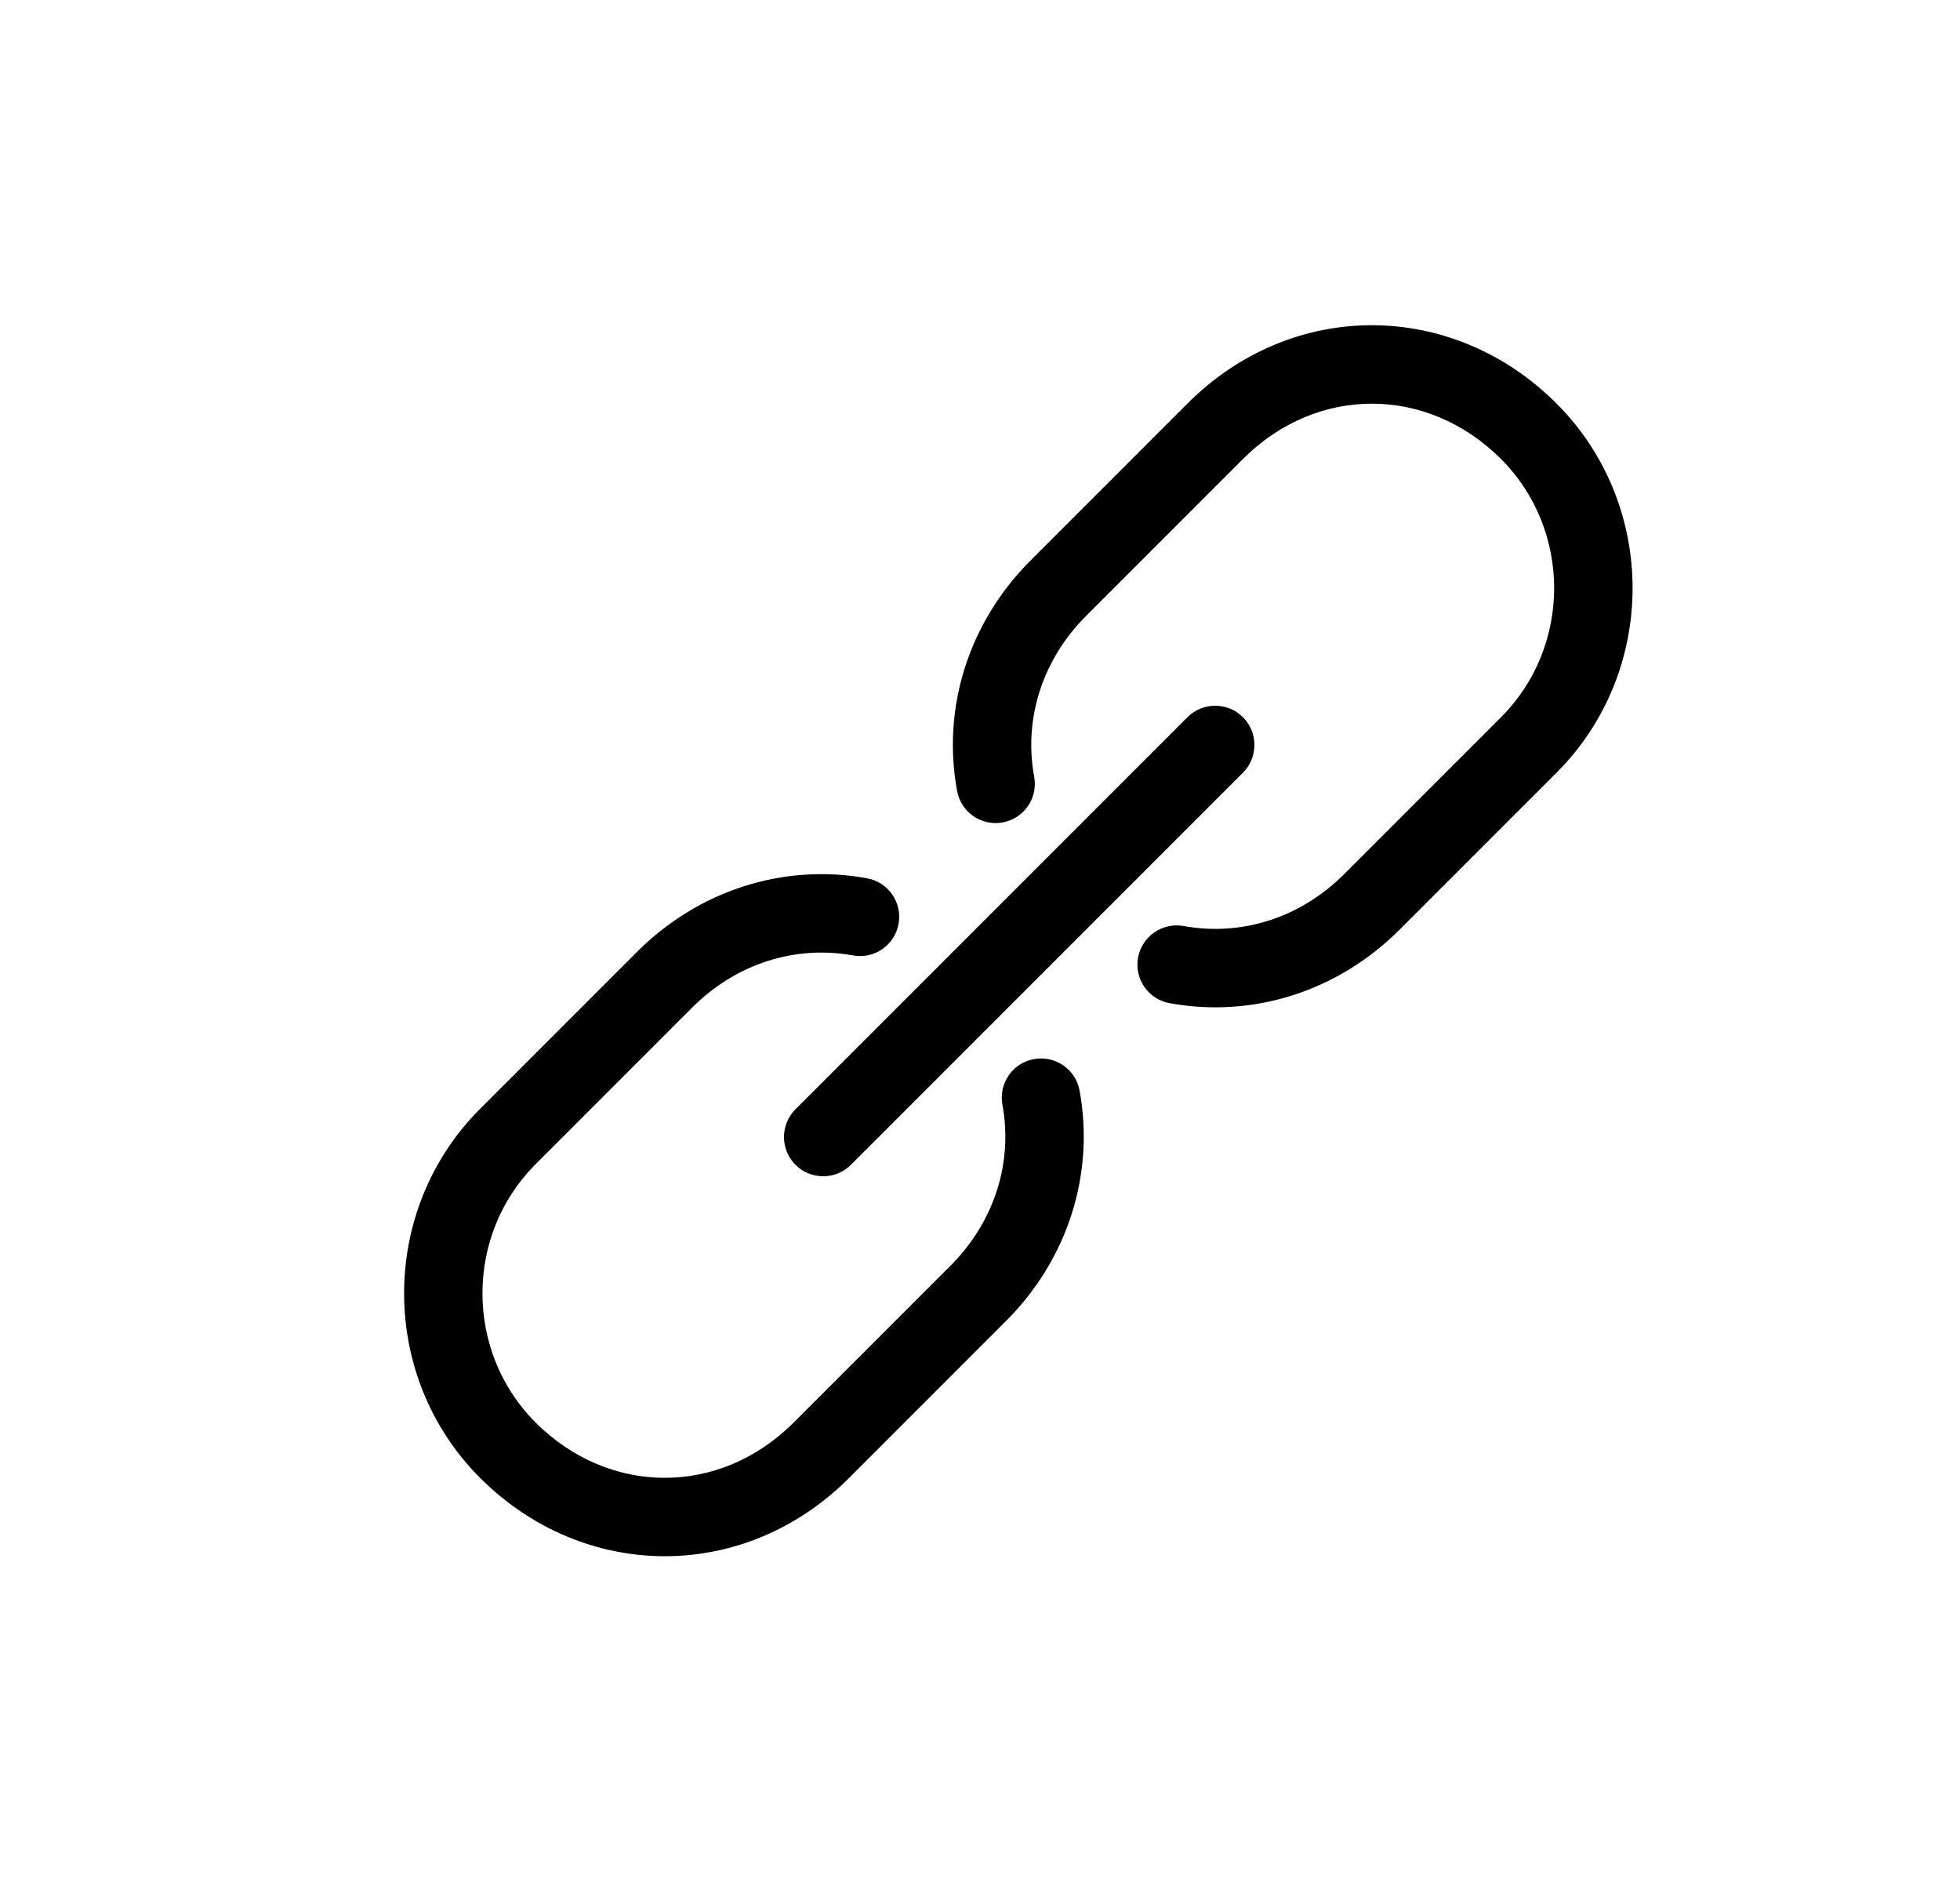
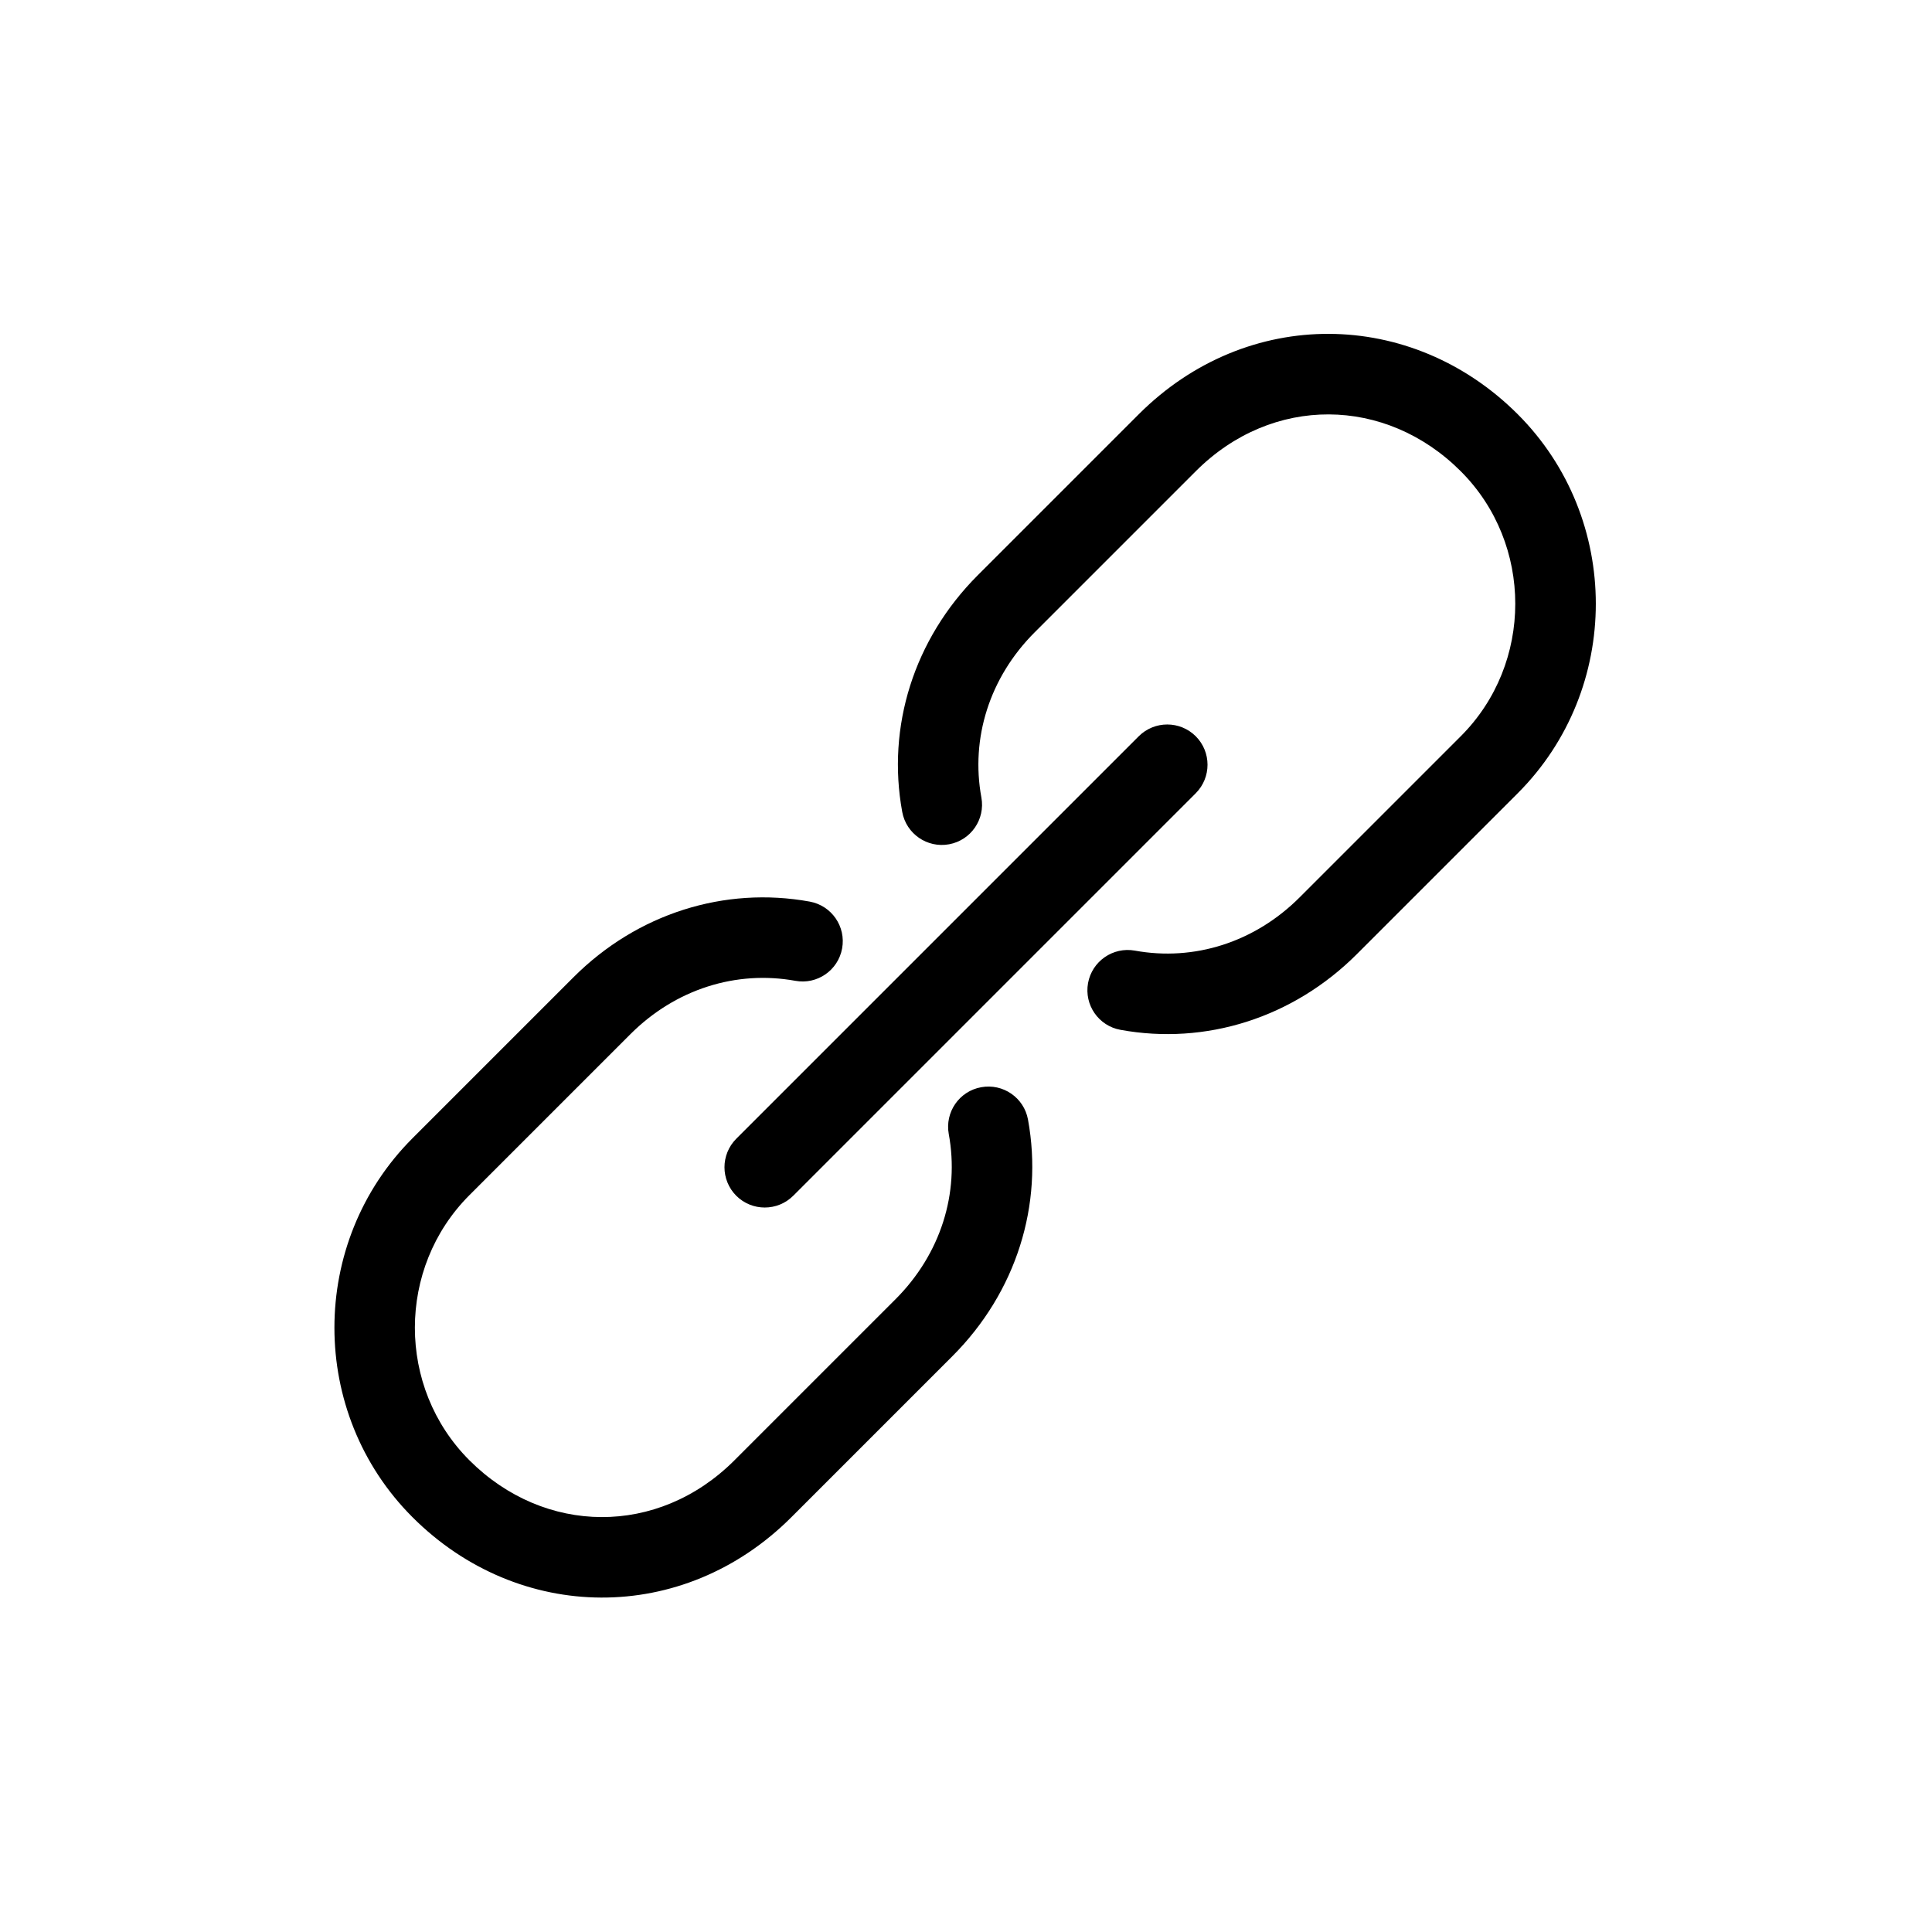
- <svg xmlns="http://www.w3.org/2000/svg" width="25" height="24" viewBox="0 0 25 24">
-   <path d="M9.854,14.854 C9.658,15.049 9.342,15.049 9.146,14.854 C8.951,14.658 8.951,14.342 9.146,14.146 L14.146,9.146 C14.342,8.951 14.658,8.951 14.854,9.146 C15.049,9.342 15.049,9.658 14.854,9.854 L9.854,14.854 Z M12.191,9.906 C12.241,10.178 12.061,10.438 11.79,10.488 C11.518,10.538 11.258,10.358 11.208,10.087 C11.013,9.028 11.352,7.941 12.146,7.146 L14.146,5.146 C15.492,3.801 17.535,3.828 18.854,5.146 C20.147,6.44 20.147,8.56 18.854,9.854 L16.854,11.854 C16.061,12.646 14.976,12.986 13.919,12.793 C13.647,12.744 13.467,12.484 13.516,12.212 C13.566,11.94 13.826,11.76 14.098,11.809 C14.832,11.943 15.586,11.707 16.146,11.146 L18.146,9.146 C19.049,8.244 19.049,6.756 18.146,5.854 C17.215,4.922 15.804,4.903 14.854,5.854 L12.854,7.854 C12.292,8.415 12.056,9.171 12.191,9.906 Z M11.786,14.088 C11.736,13.816 11.916,13.555 12.188,13.506 C12.459,13.456 12.72,13.635 12.77,13.907 C12.964,14.965 12.625,16.053 11.831,16.847 L9.831,18.847 C8.486,20.192 6.442,20.165 5.124,18.847 C3.831,17.554 3.831,15.433 5.124,14.14 L7.124,12.14 C7.917,11.347 9.002,11.008 10.059,11.2 C10.331,11.25 10.511,11.51 10.461,11.782 C10.412,12.053 10.152,12.234 9.88,12.184 C9.146,12.051 8.392,12.286 7.831,12.847 L5.831,14.847 C4.928,15.75 4.928,17.237 5.831,18.14 C6.763,19.072 8.174,19.09 9.124,18.14 L11.124,16.14 C11.686,15.578 11.921,14.823 11.786,14.088 Z" transform="translate(1)" />
+ <svg xmlns="http://www.w3.org/2000/svg" width="24" height="24" viewBox="0 0 24 24">
+   <path d="M9.854,14.854 C9.658,15.049 9.342,15.049 9.146,14.854 C8.951,14.658 8.951,14.342 9.146,14.146 L14.146,9.146 C14.342,8.951 14.658,8.951 14.854,9.146 C15.049,9.342 15.049,9.658 14.854,9.854 L9.854,14.854 Z M12.191,9.906 C12.241,10.178 12.061,10.438 11.79,10.488 C11.518,10.538 11.258,10.358 11.208,10.087 C11.013,9.028 11.352,7.941 12.146,7.146 L14.146,5.146 C15.492,3.801 17.535,3.828 18.854,5.146 C20.147,6.44 20.147,8.56 18.854,9.854 L16.854,11.854 C16.061,12.646 14.976,12.986 13.919,12.793 C13.647,12.744 13.467,12.484 13.516,12.212 C13.566,11.94 13.826,11.76 14.098,11.809 C14.832,11.943 15.586,11.707 16.146,11.146 L18.146,9.146 C19.049,8.244 19.049,6.756 18.146,5.854 C17.215,4.922 15.804,4.903 14.854,5.854 L12.854,7.854 C12.292,8.415 12.056,9.171 12.191,9.906 Z M11.786,14.088 C11.736,13.816 11.916,13.555 12.188,13.506 C12.459,13.456 12.72,13.635 12.77,13.907 C12.964,14.965 12.625,16.053 11.831,16.847 L9.831,18.847 C8.486,20.192 6.442,20.165 5.124,18.847 C3.831,17.554 3.831,15.433 5.124,14.14 L7.124,12.14 C7.917,11.347 9.002,11.008 10.059,11.2 C10.331,11.25 10.511,11.51 10.461,11.782 C10.412,12.053 10.152,12.234 9.88,12.184 C9.146,12.051 8.392,12.286 7.831,12.847 L5.831,14.847 C4.928,15.75 4.928,17.237 5.831,18.14 C6.763,19.072 8.174,19.09 9.124,18.14 L11.124,16.14 C11.686,15.578 11.921,14.823 11.786,14.088 Z" />
</svg>
